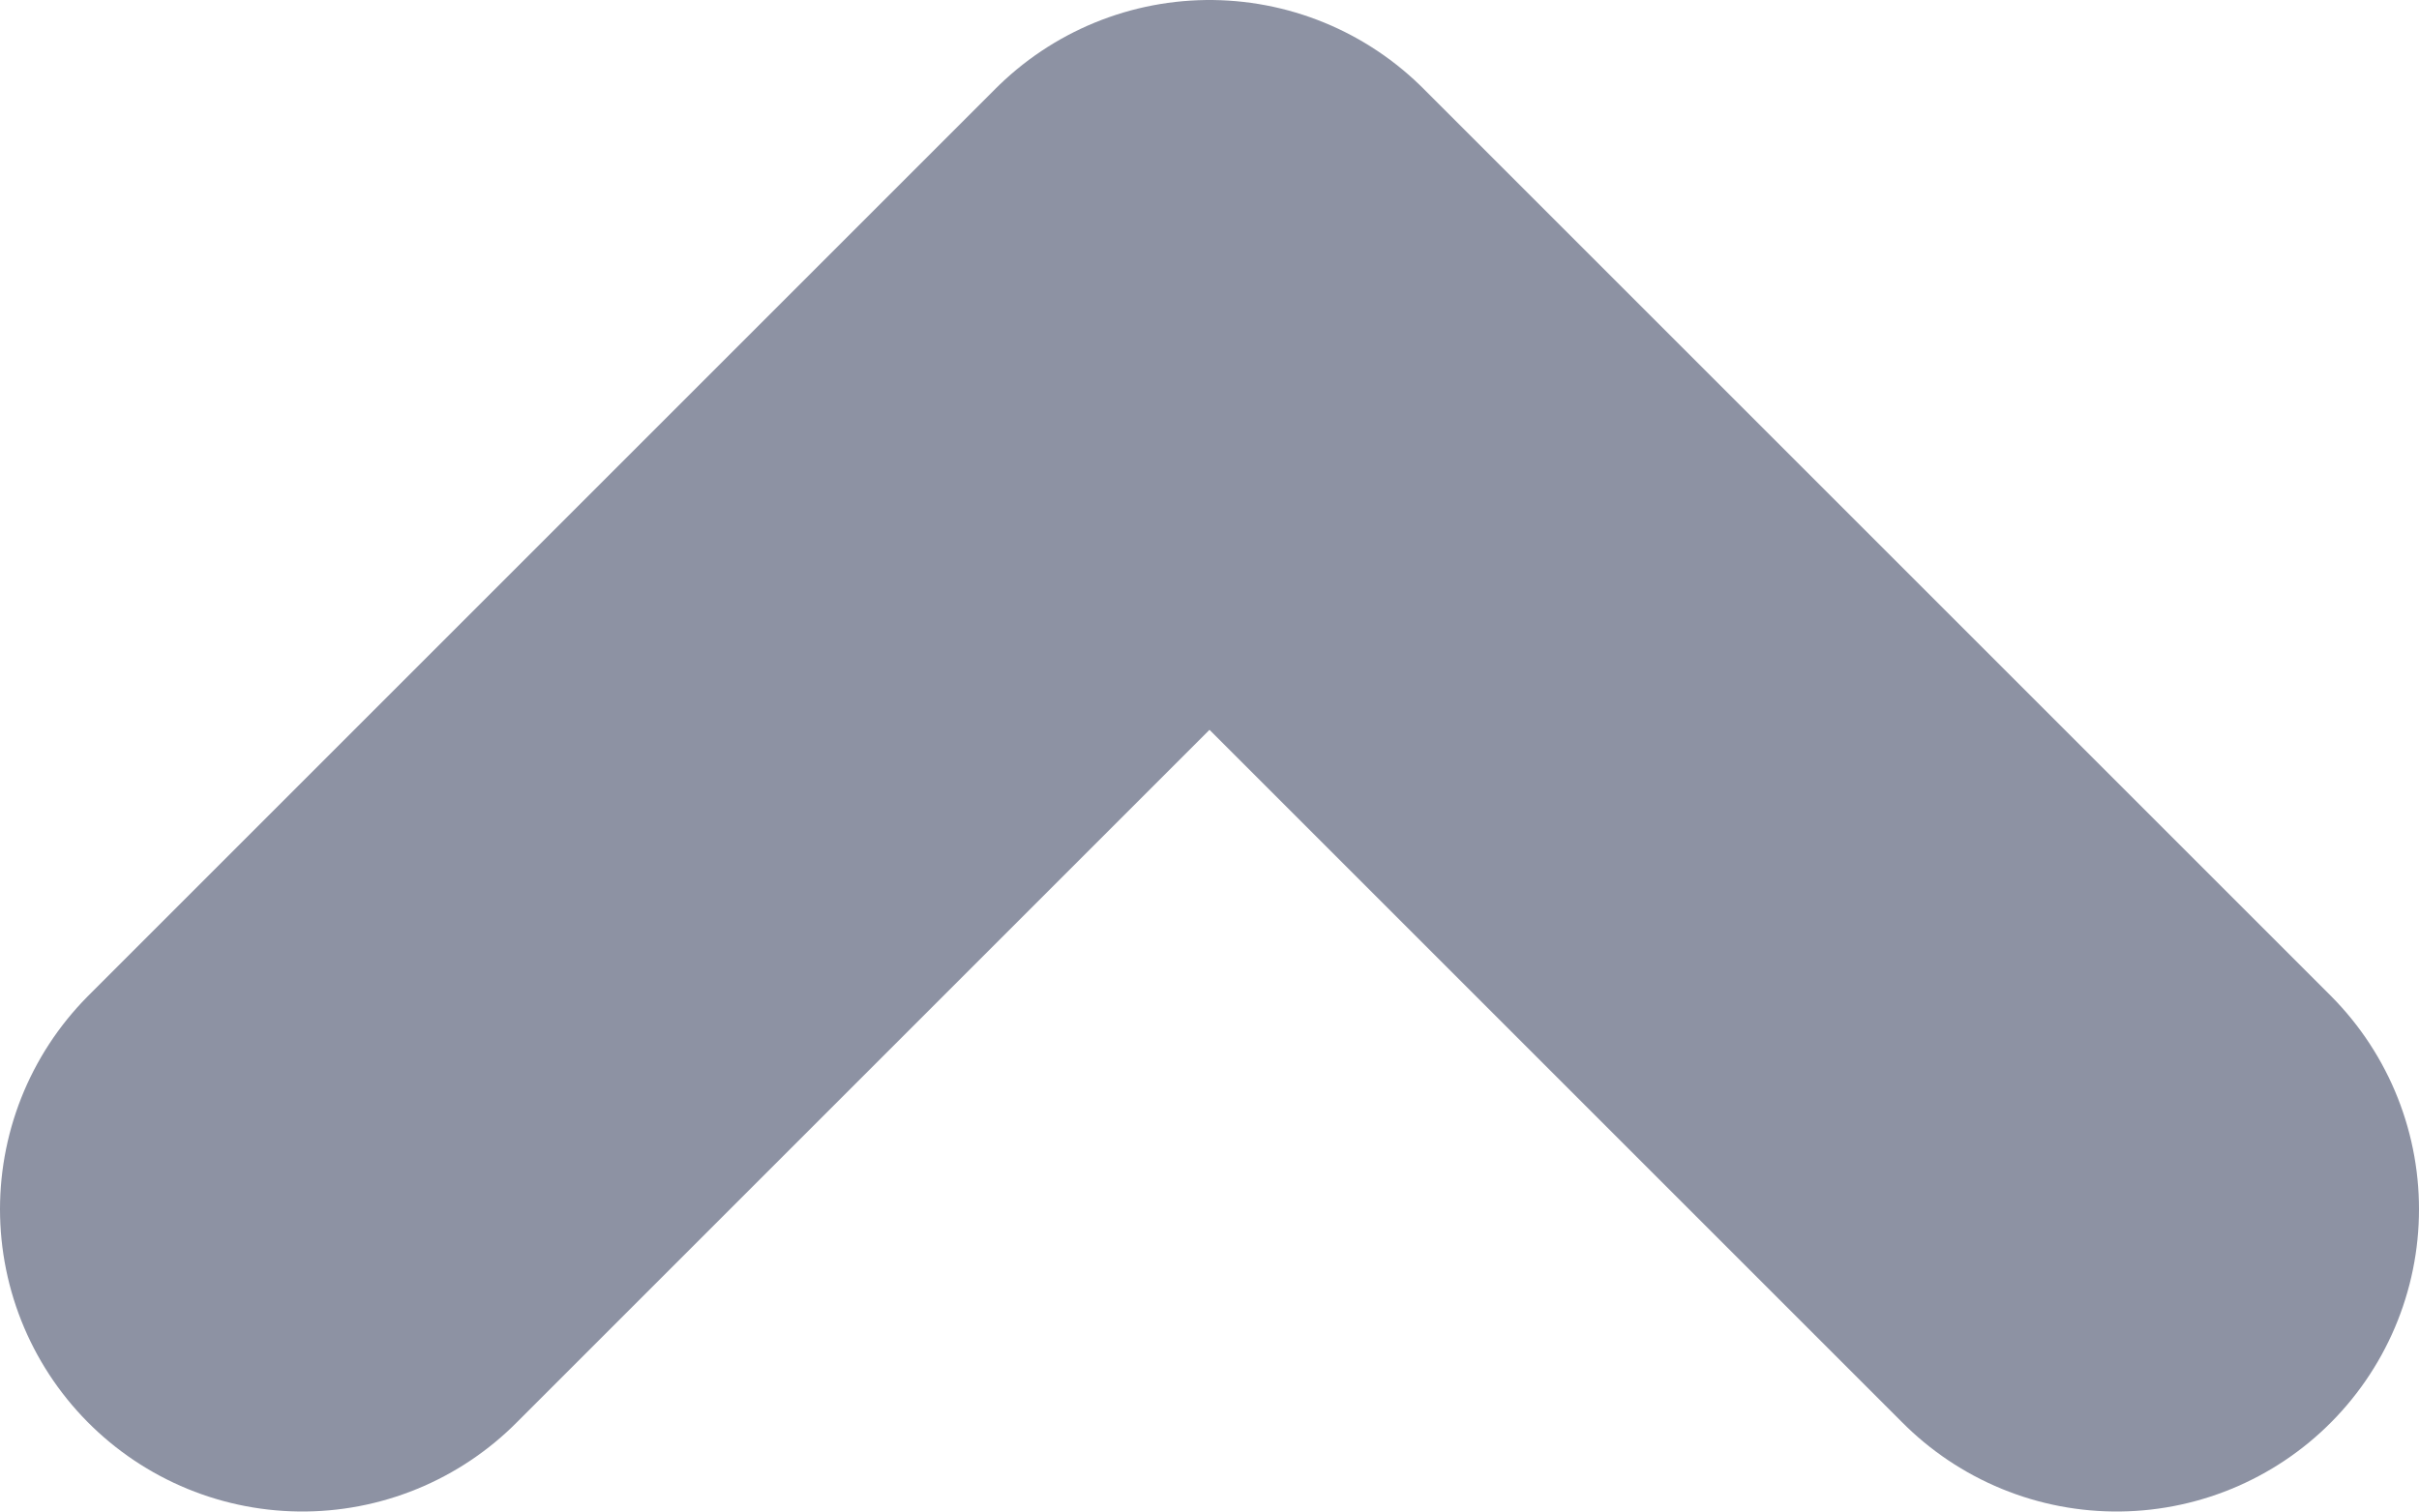
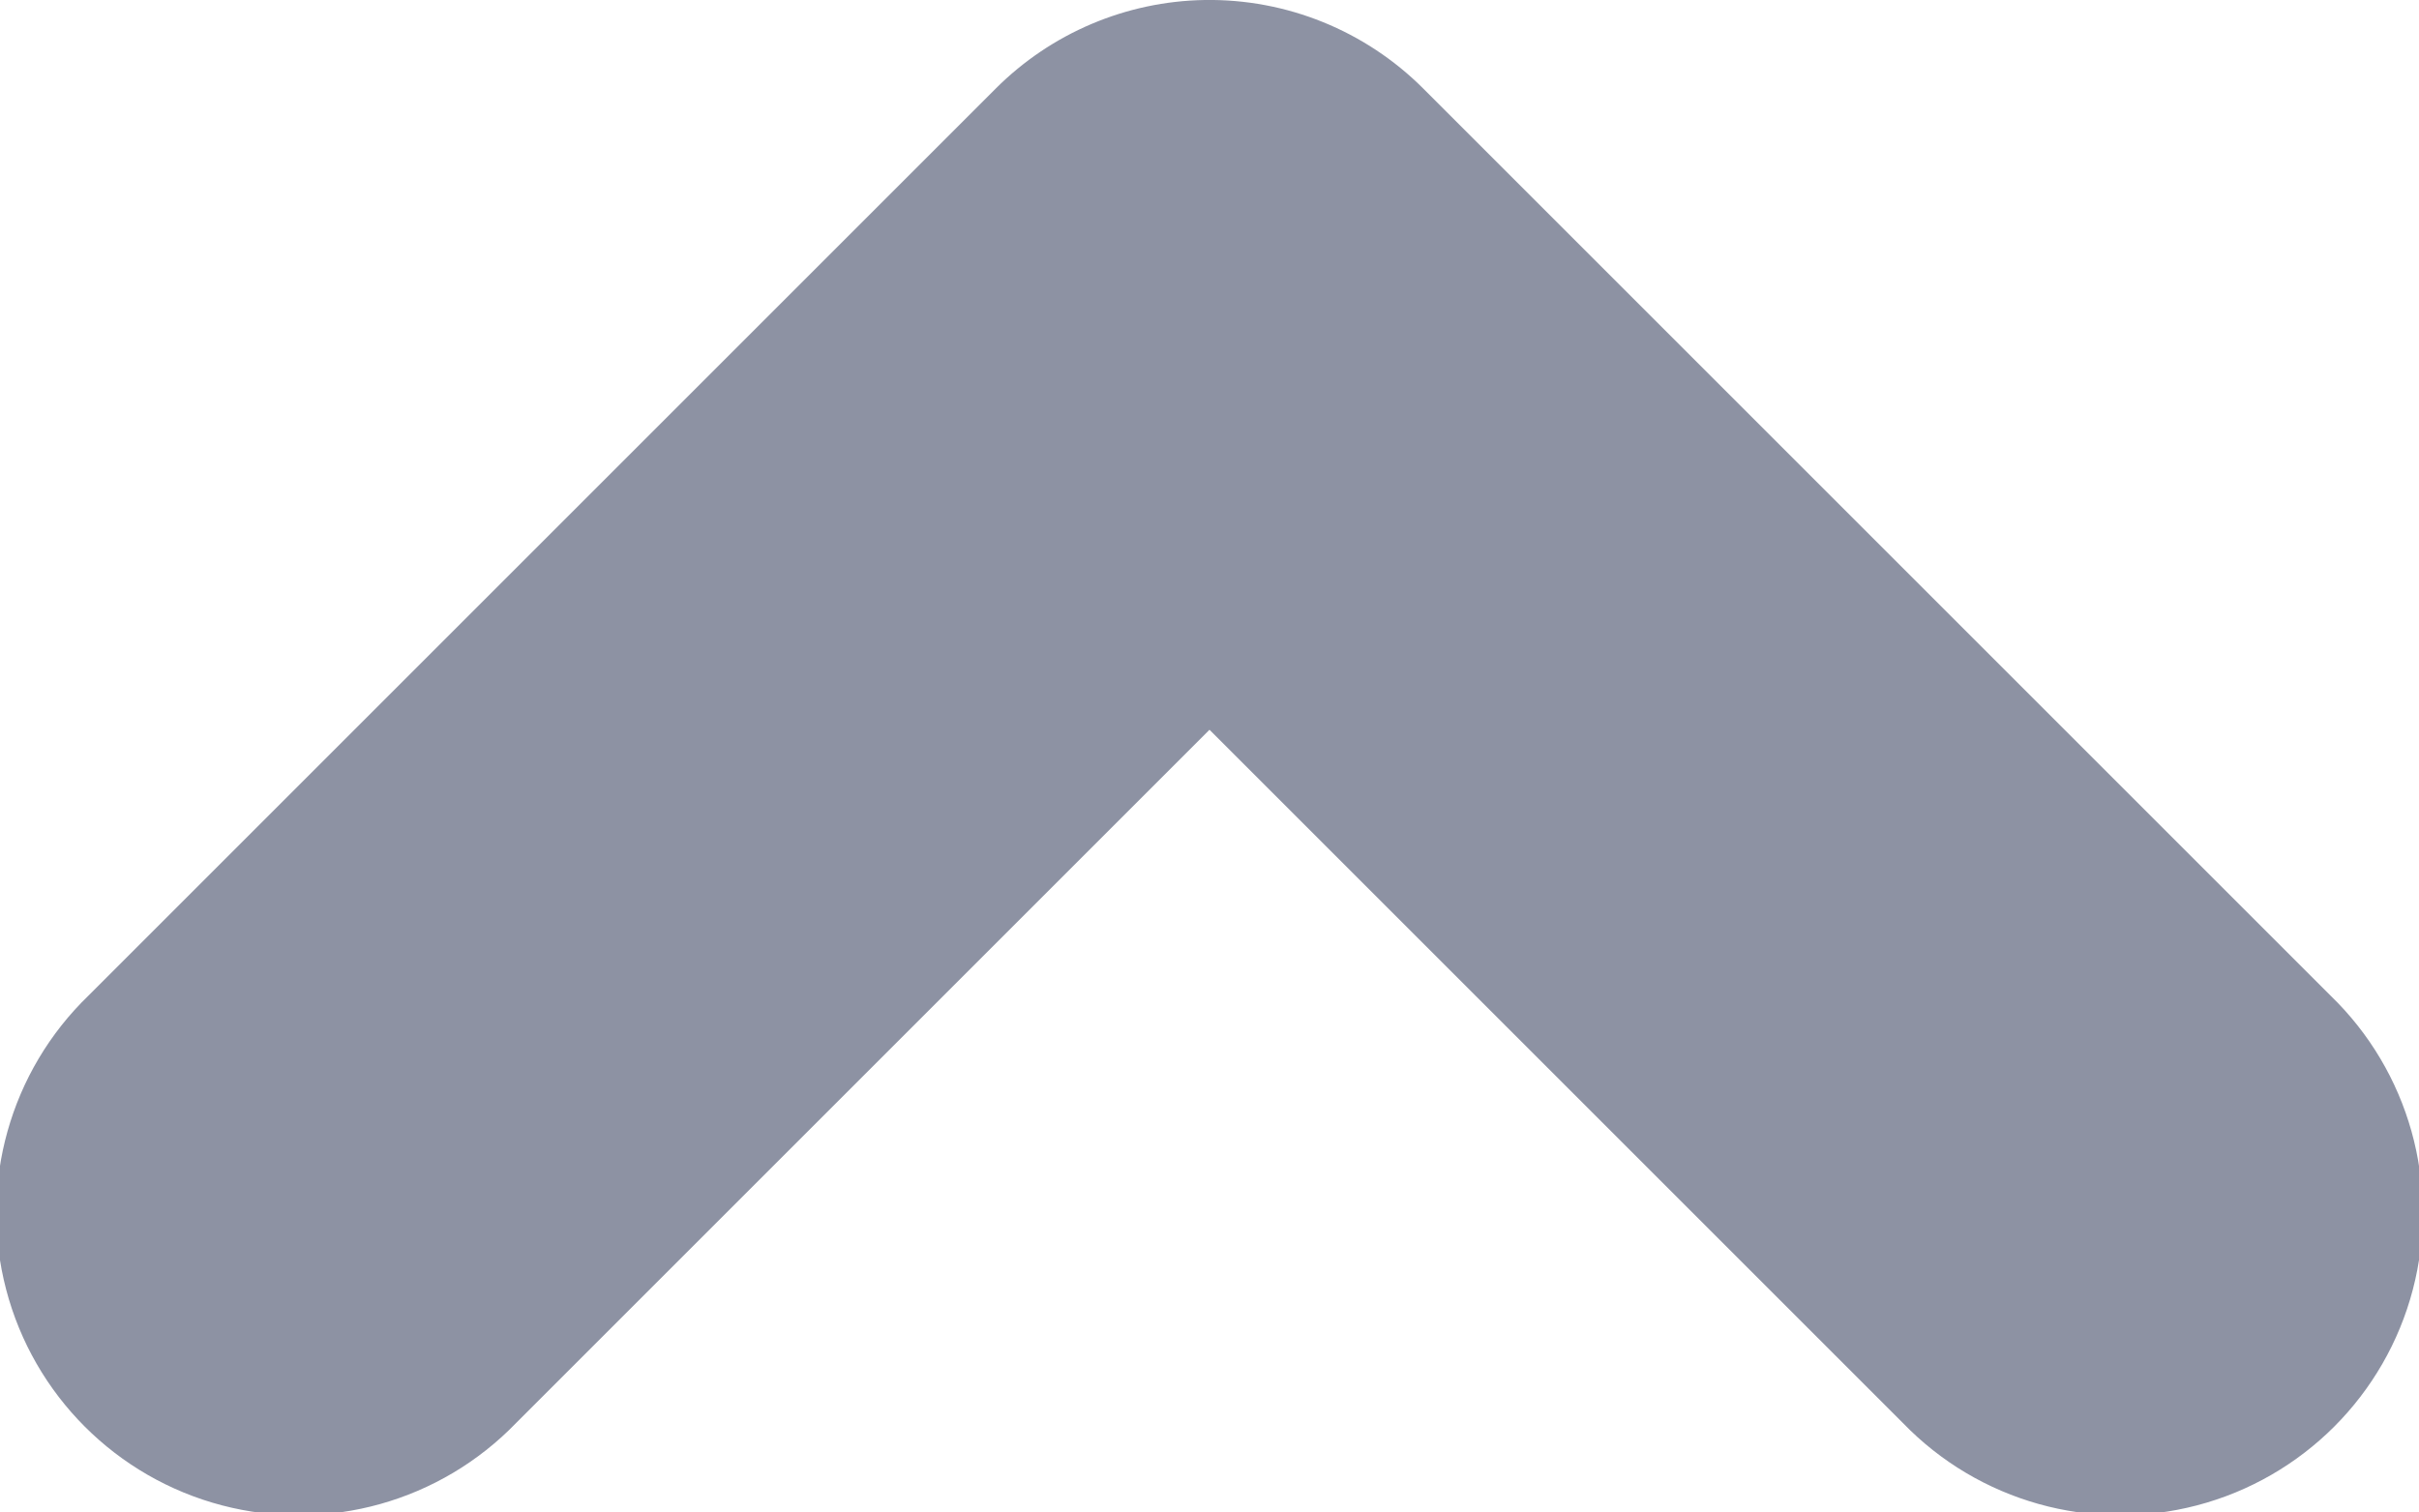
- <svg xmlns="http://www.w3.org/2000/svg" width="8" height="5" viewBox="0 0 8 5" fill="none">
-   <path d="M1 4L4 1L7 4" stroke="#8D92A3" stroke-width="2" stroke-linecap="round" stroke-linejoin="round" />
+ <svg xmlns="http://www.w3.org/2000/svg" width="8" height="5" viewBox="0 0 8 5" fill="none" version="1.1" id="svg3733">
+   <defs id="defs3737" />
+   <path style="color:#000000;font-style:normal;font-variant:normal;font-weight:normal;font-stretch:normal;font-size:medium;line-height:normal;font-family:sans-serif;font-variant-ligatures:normal;font-variant-position:normal;font-variant-caps:normal;font-variant-numeric:normal;font-variant-alternates:normal;font-feature-settings:normal;text-indent:0;text-align:start;text-decoration:none;text-decoration-line:none;text-decoration-style:solid;text-decoration-color:#000000;letter-spacing:normal;word-spacing:normal;text-transform:none;writing-mode:lr-tb;direction:ltr;text-orientation:mixed;dominant-baseline:auto;baseline-shift:baseline;text-anchor:start;white-space:normal;shape-padding:0;clip-rule:nonzero;display:inline;overflow:visible;visibility:visible;opacity:1;isolation:auto;mix-blend-mode:normal;color-interpolation:sRGB;color-interpolation-filters:linearRGB;solid-color:#000000;solid-opacity:1;vector-effect:none;fill:#8d92a3;fill-opacity:1;fill-rule:nonzero;stroke:none;stroke-width:2;stroke-linecap:round;stroke-linejoin:round;stroke-miterlimit:4;stroke-dasharray:none;stroke-dashoffset:0;stroke-opacity:1;color-rendering:auto;image-rendering:auto;shape-rendering:auto;text-rendering:auto;enable-background:accumulate" d="M 3.984,0 A 1,1 0 0 0 3.293,0.293 L 0.293,3.293 A 1,1 0 1 0 1.707,4.707 L 4,2.414 6.293,4.707 A 1,1 0 1 0 7.707,3.293 l -3,-3 A 1,1 0 0 0 3.984,0 Z" id="path3731" />
</svg>
